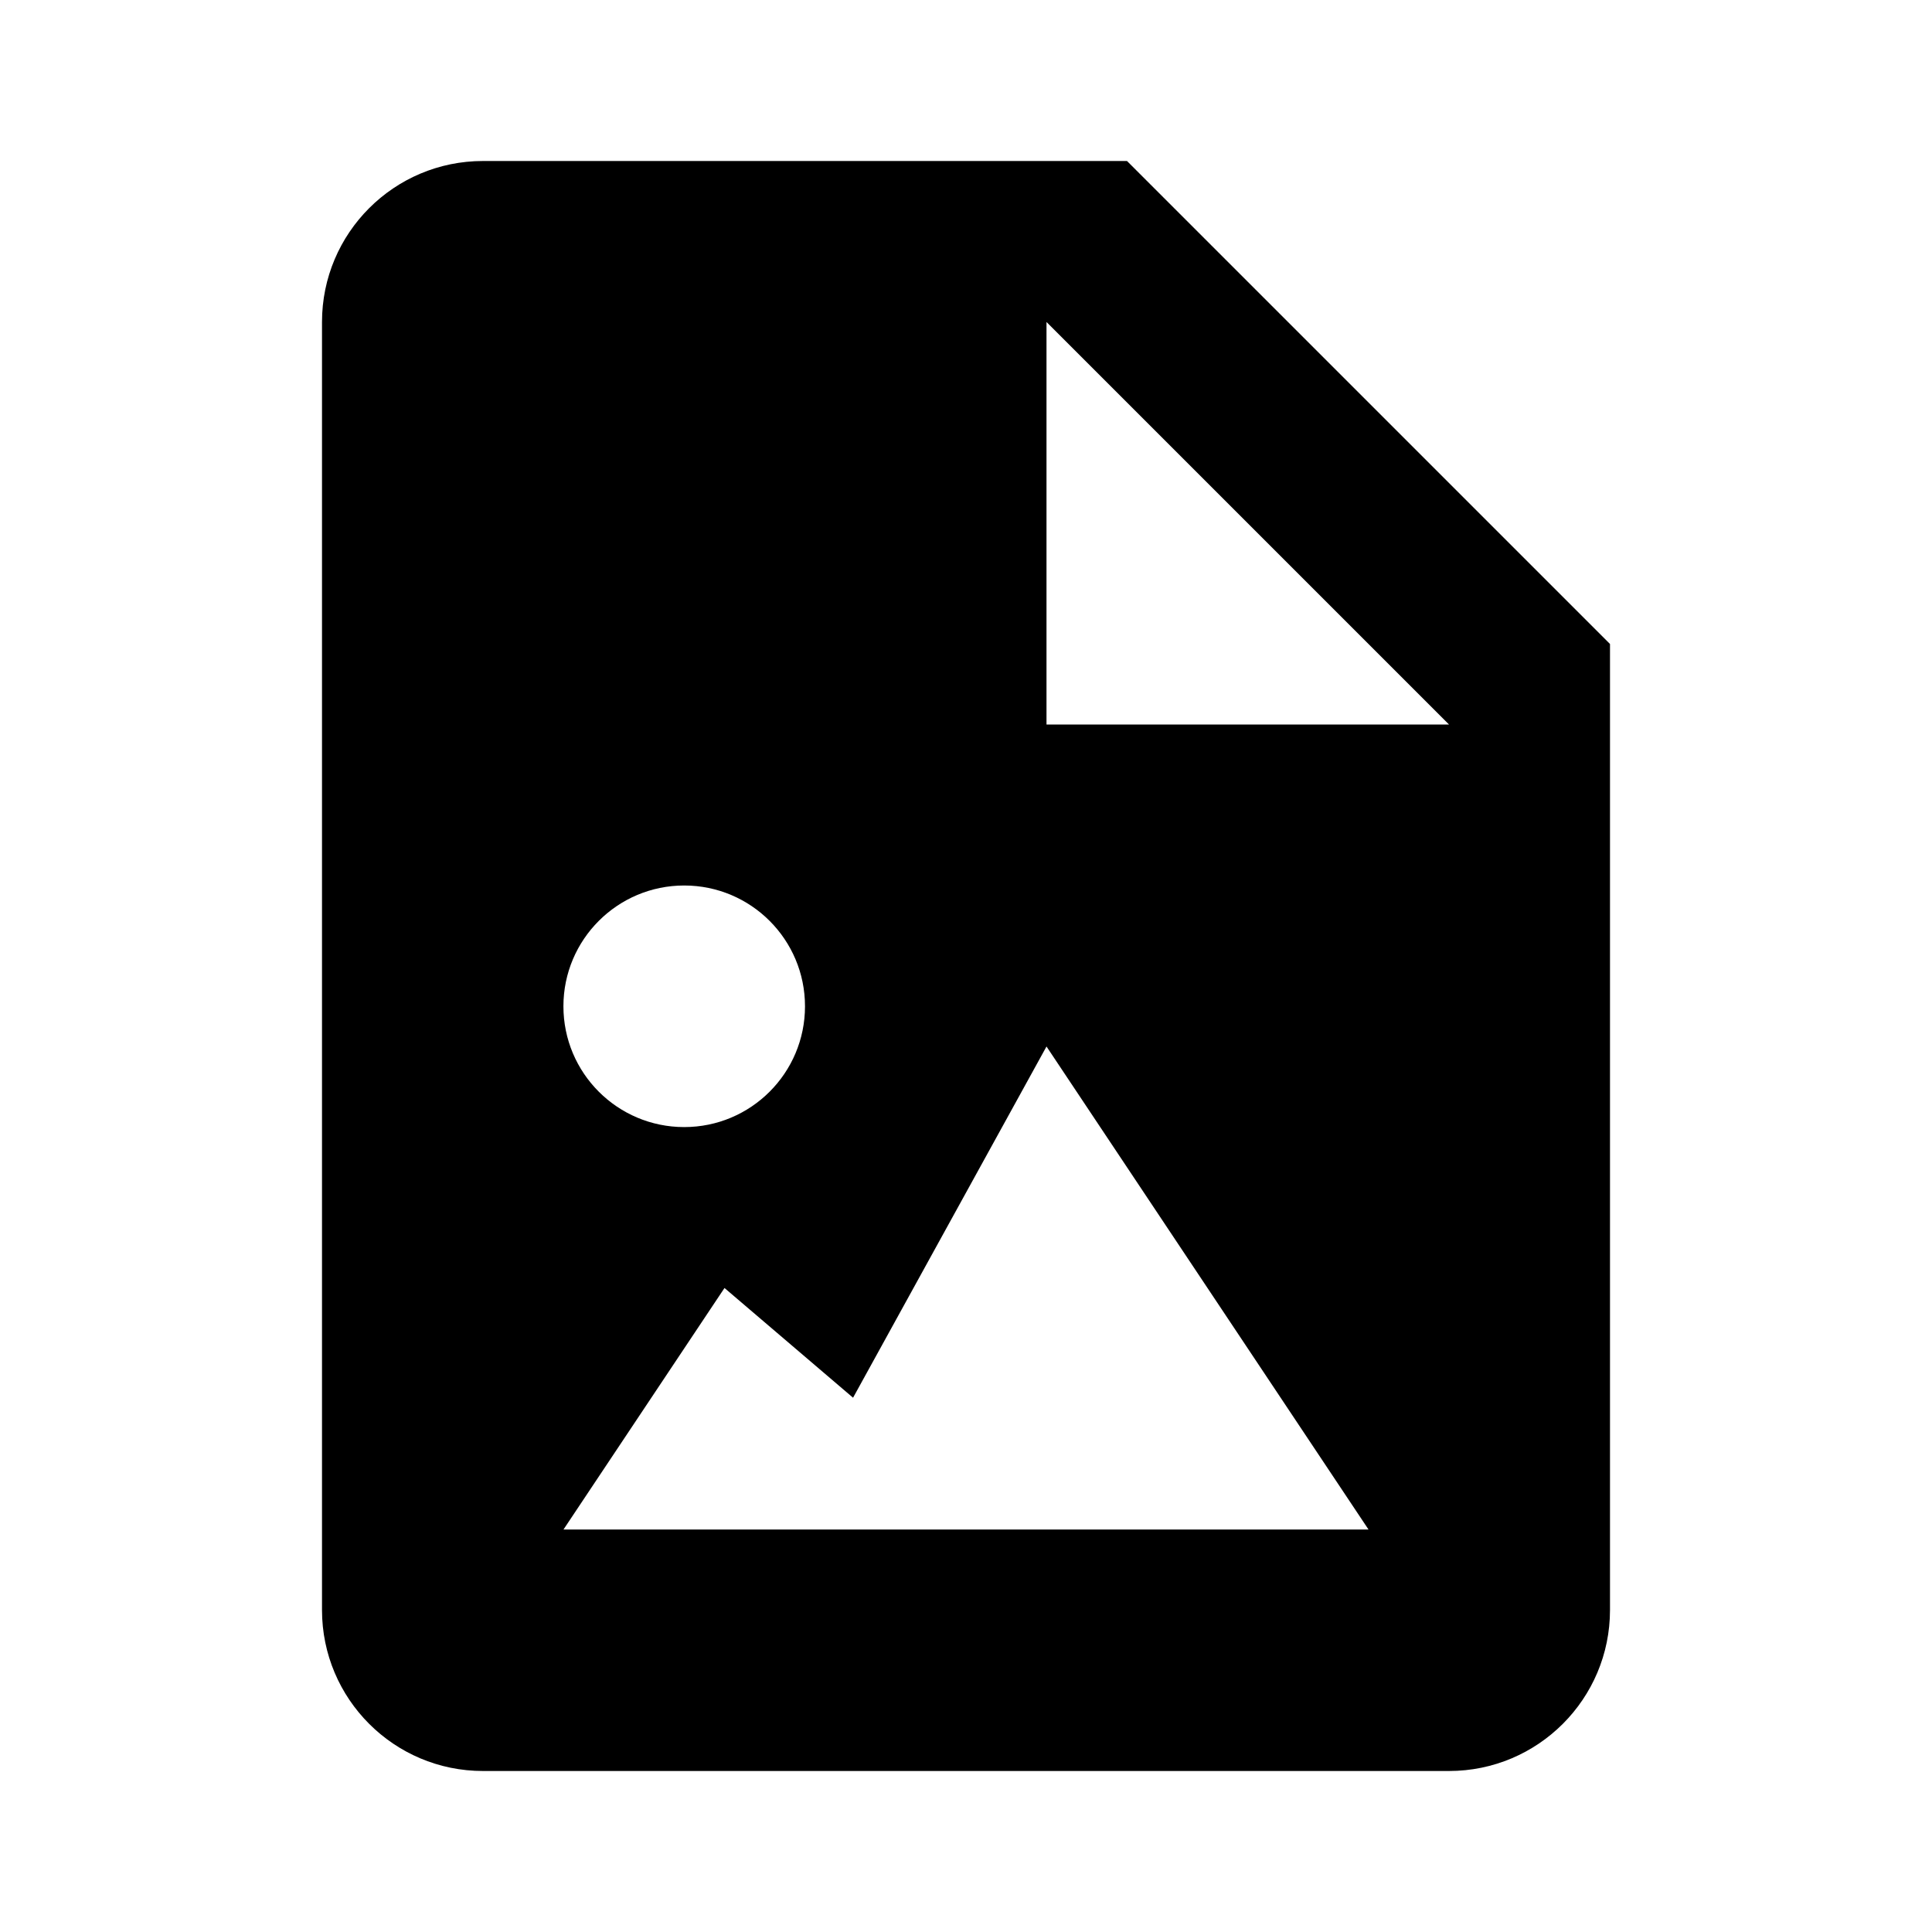
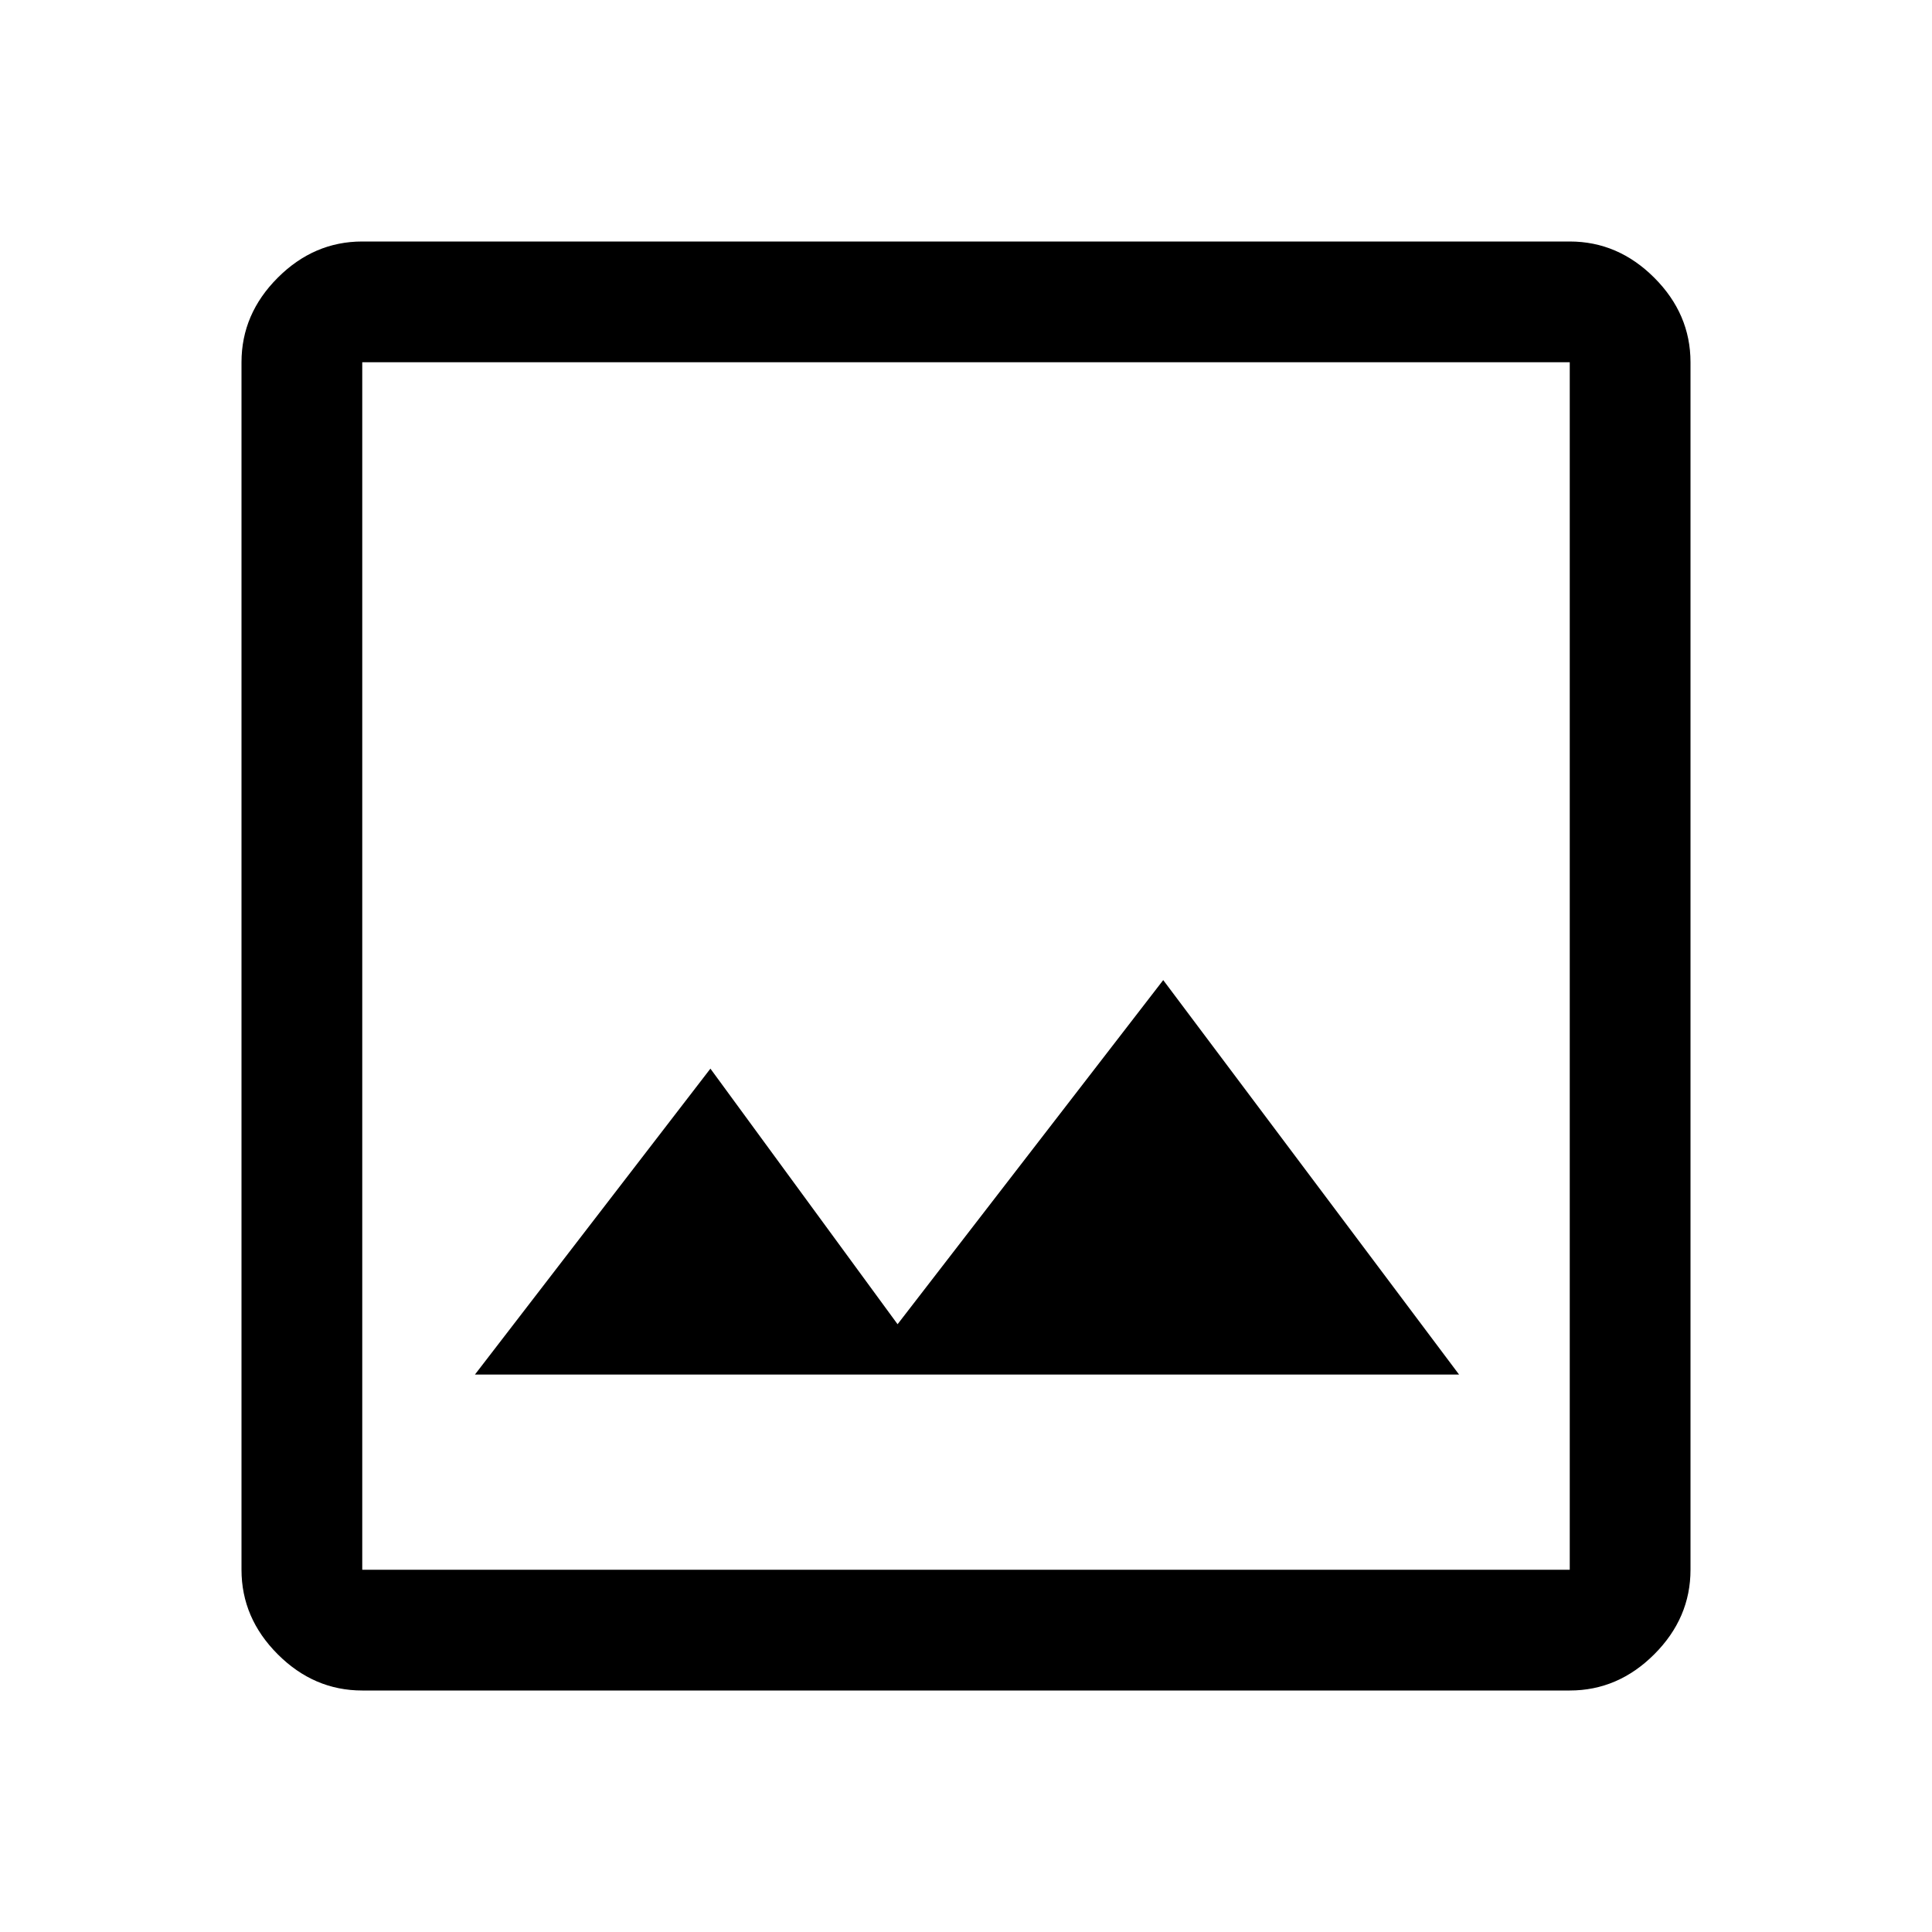
- <svg xmlns="http://www.w3.org/2000/svg" width="24px" height="24px" viewBox="0 0 24 24">
-   <path d="M6 22h12a2 2 0 0 0 2-2V8l-6-6H6a2 2 0 0 0-2 2v16a2 2 0 0 0 2 2zm7-18 5 5h-5V4zm-4.5 7a1.5 1.5 0 1 1-.001 3.001A1.5 1.5 0 0 1 8.5 11zm.5 5 1.597 1.363L13 13l4 6H7l2-3z" />
+ <svg xmlns="http://www.w3.org/2000/svg" height="48" width="48">
+   <path d="M9 42q-1.2 0-2.1-.9Q6 40.2 6 39V9q0-1.2.9-2.1Q7.8 6 9 6h30q1.2 0 2.1.9.9.9.9 2.1v30q0 1.2-.9 2.1-.9.9-2.1.9Zm0-3h30V9H9v30Zm2.8-4.85h24.45l-7.35-9.8-6.6 8.55-4.65-6.35ZM9 39V9v30Z" />
</svg>
